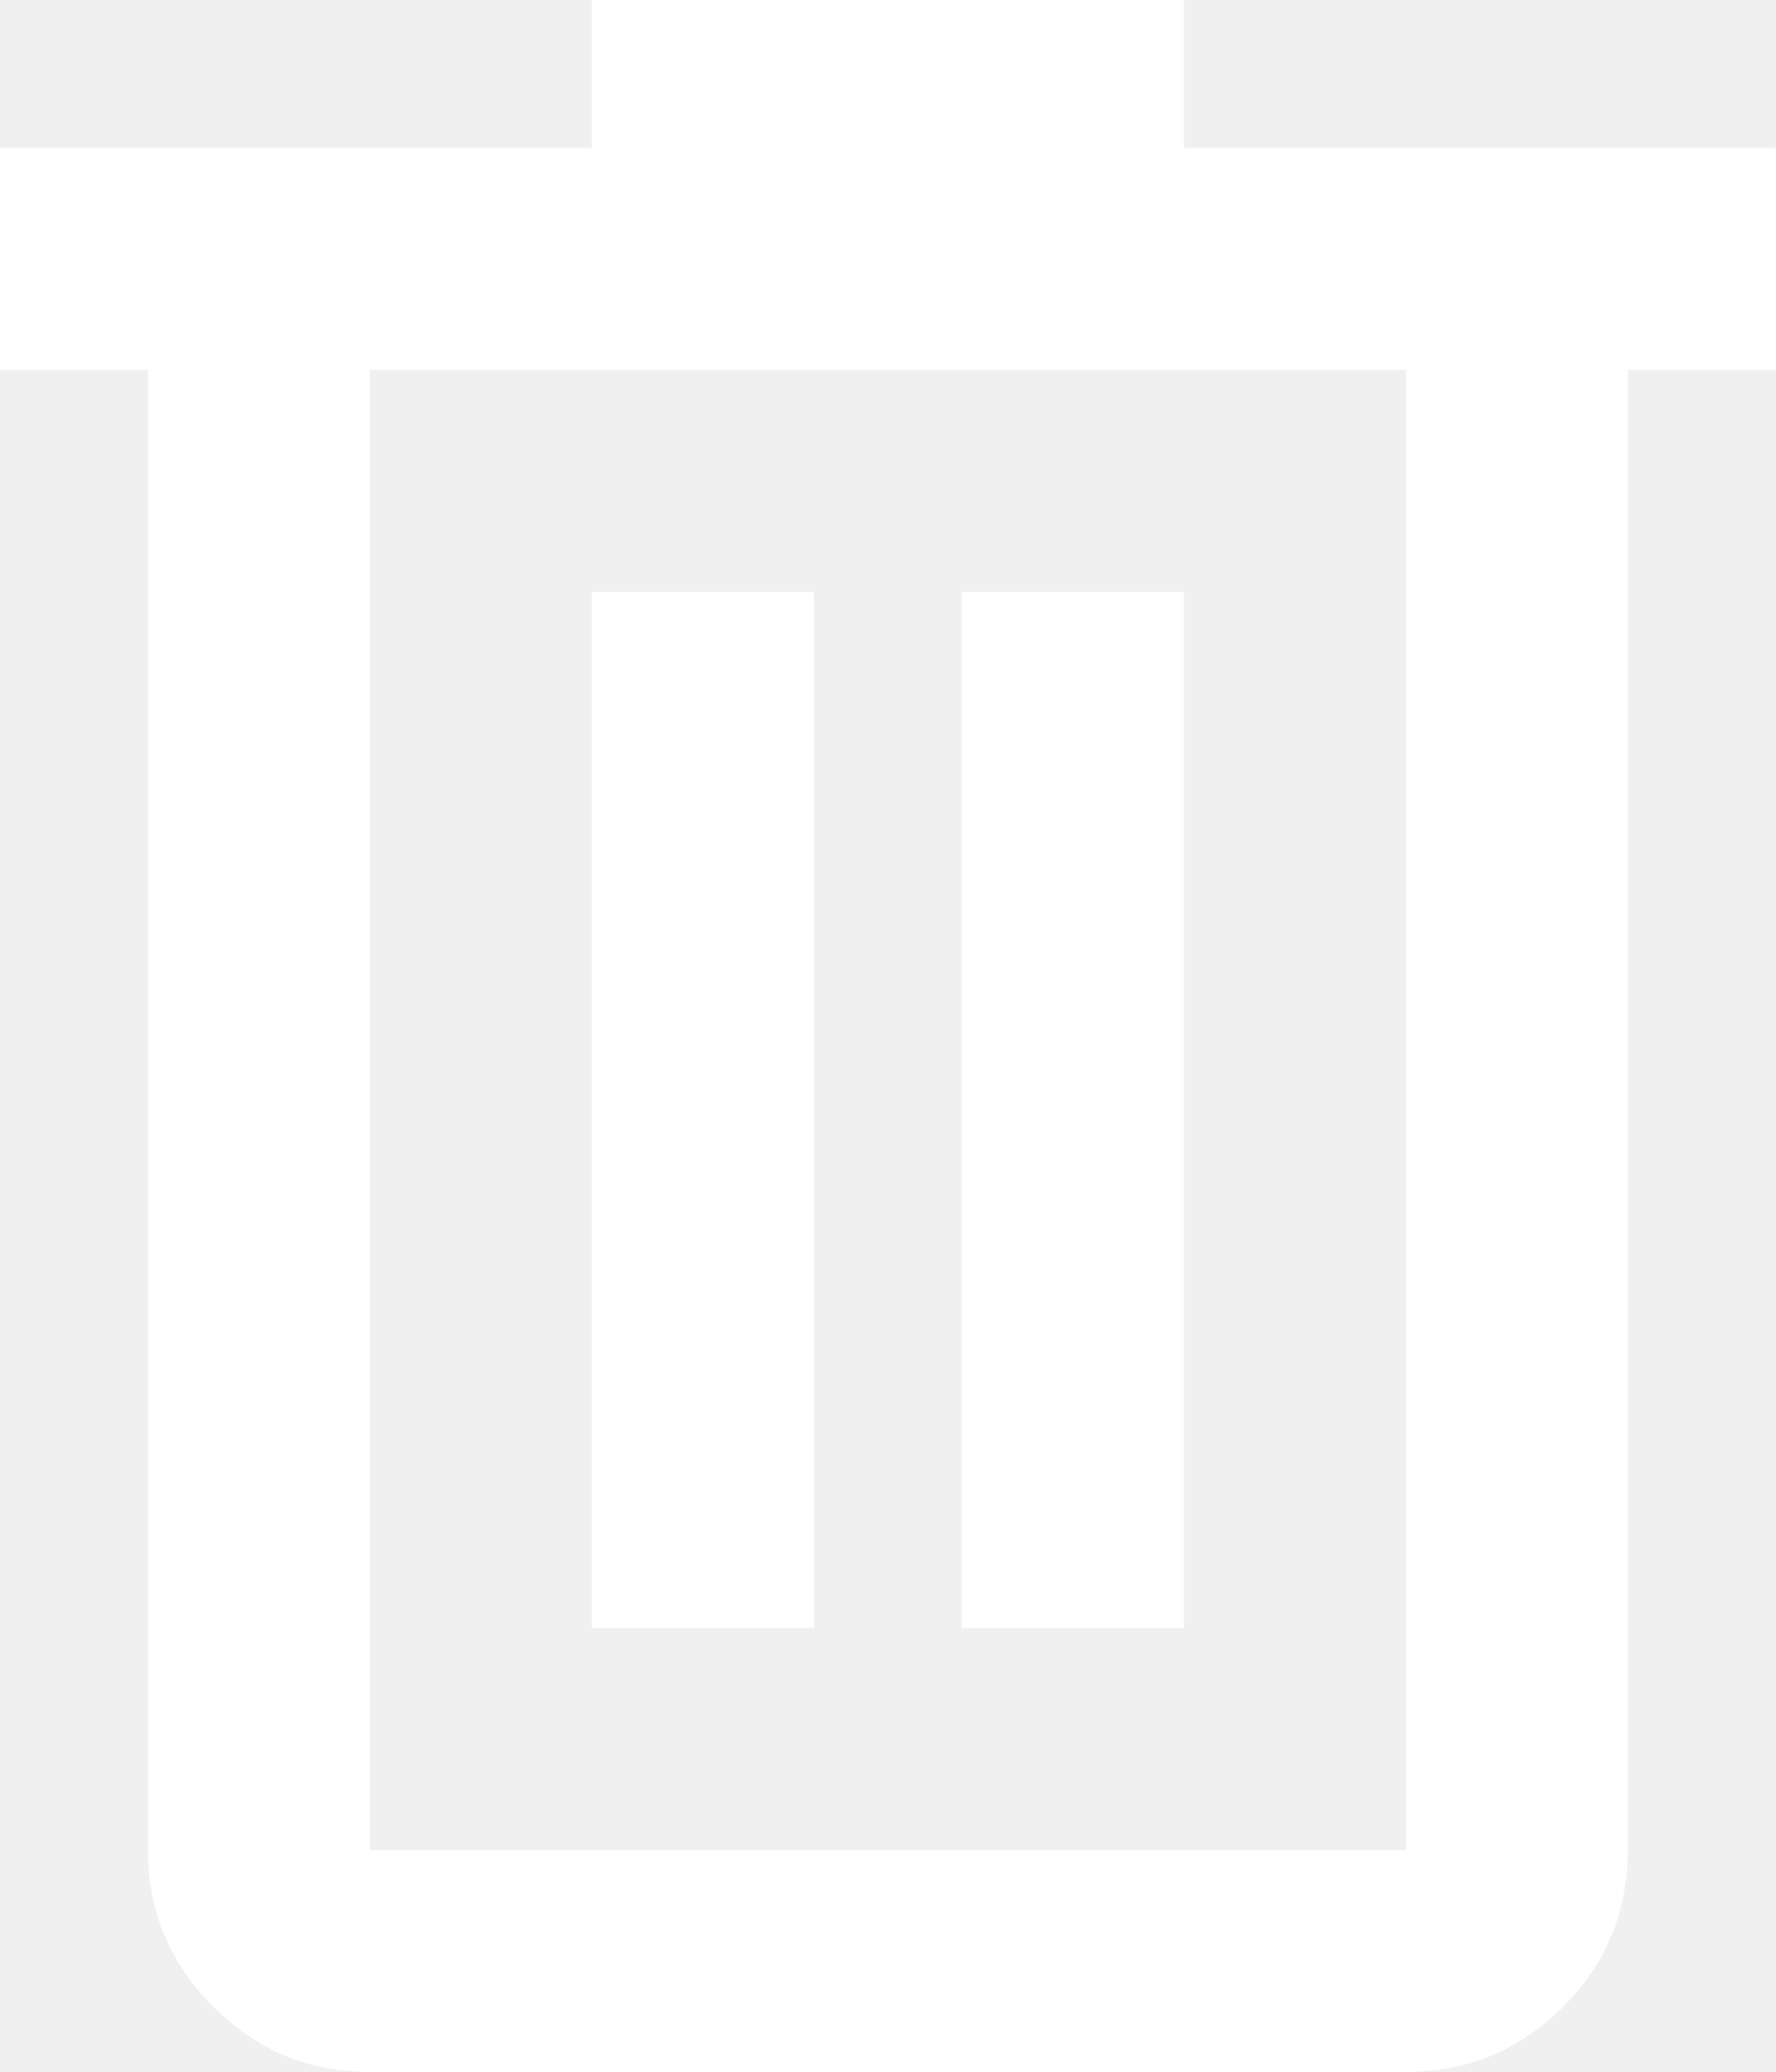
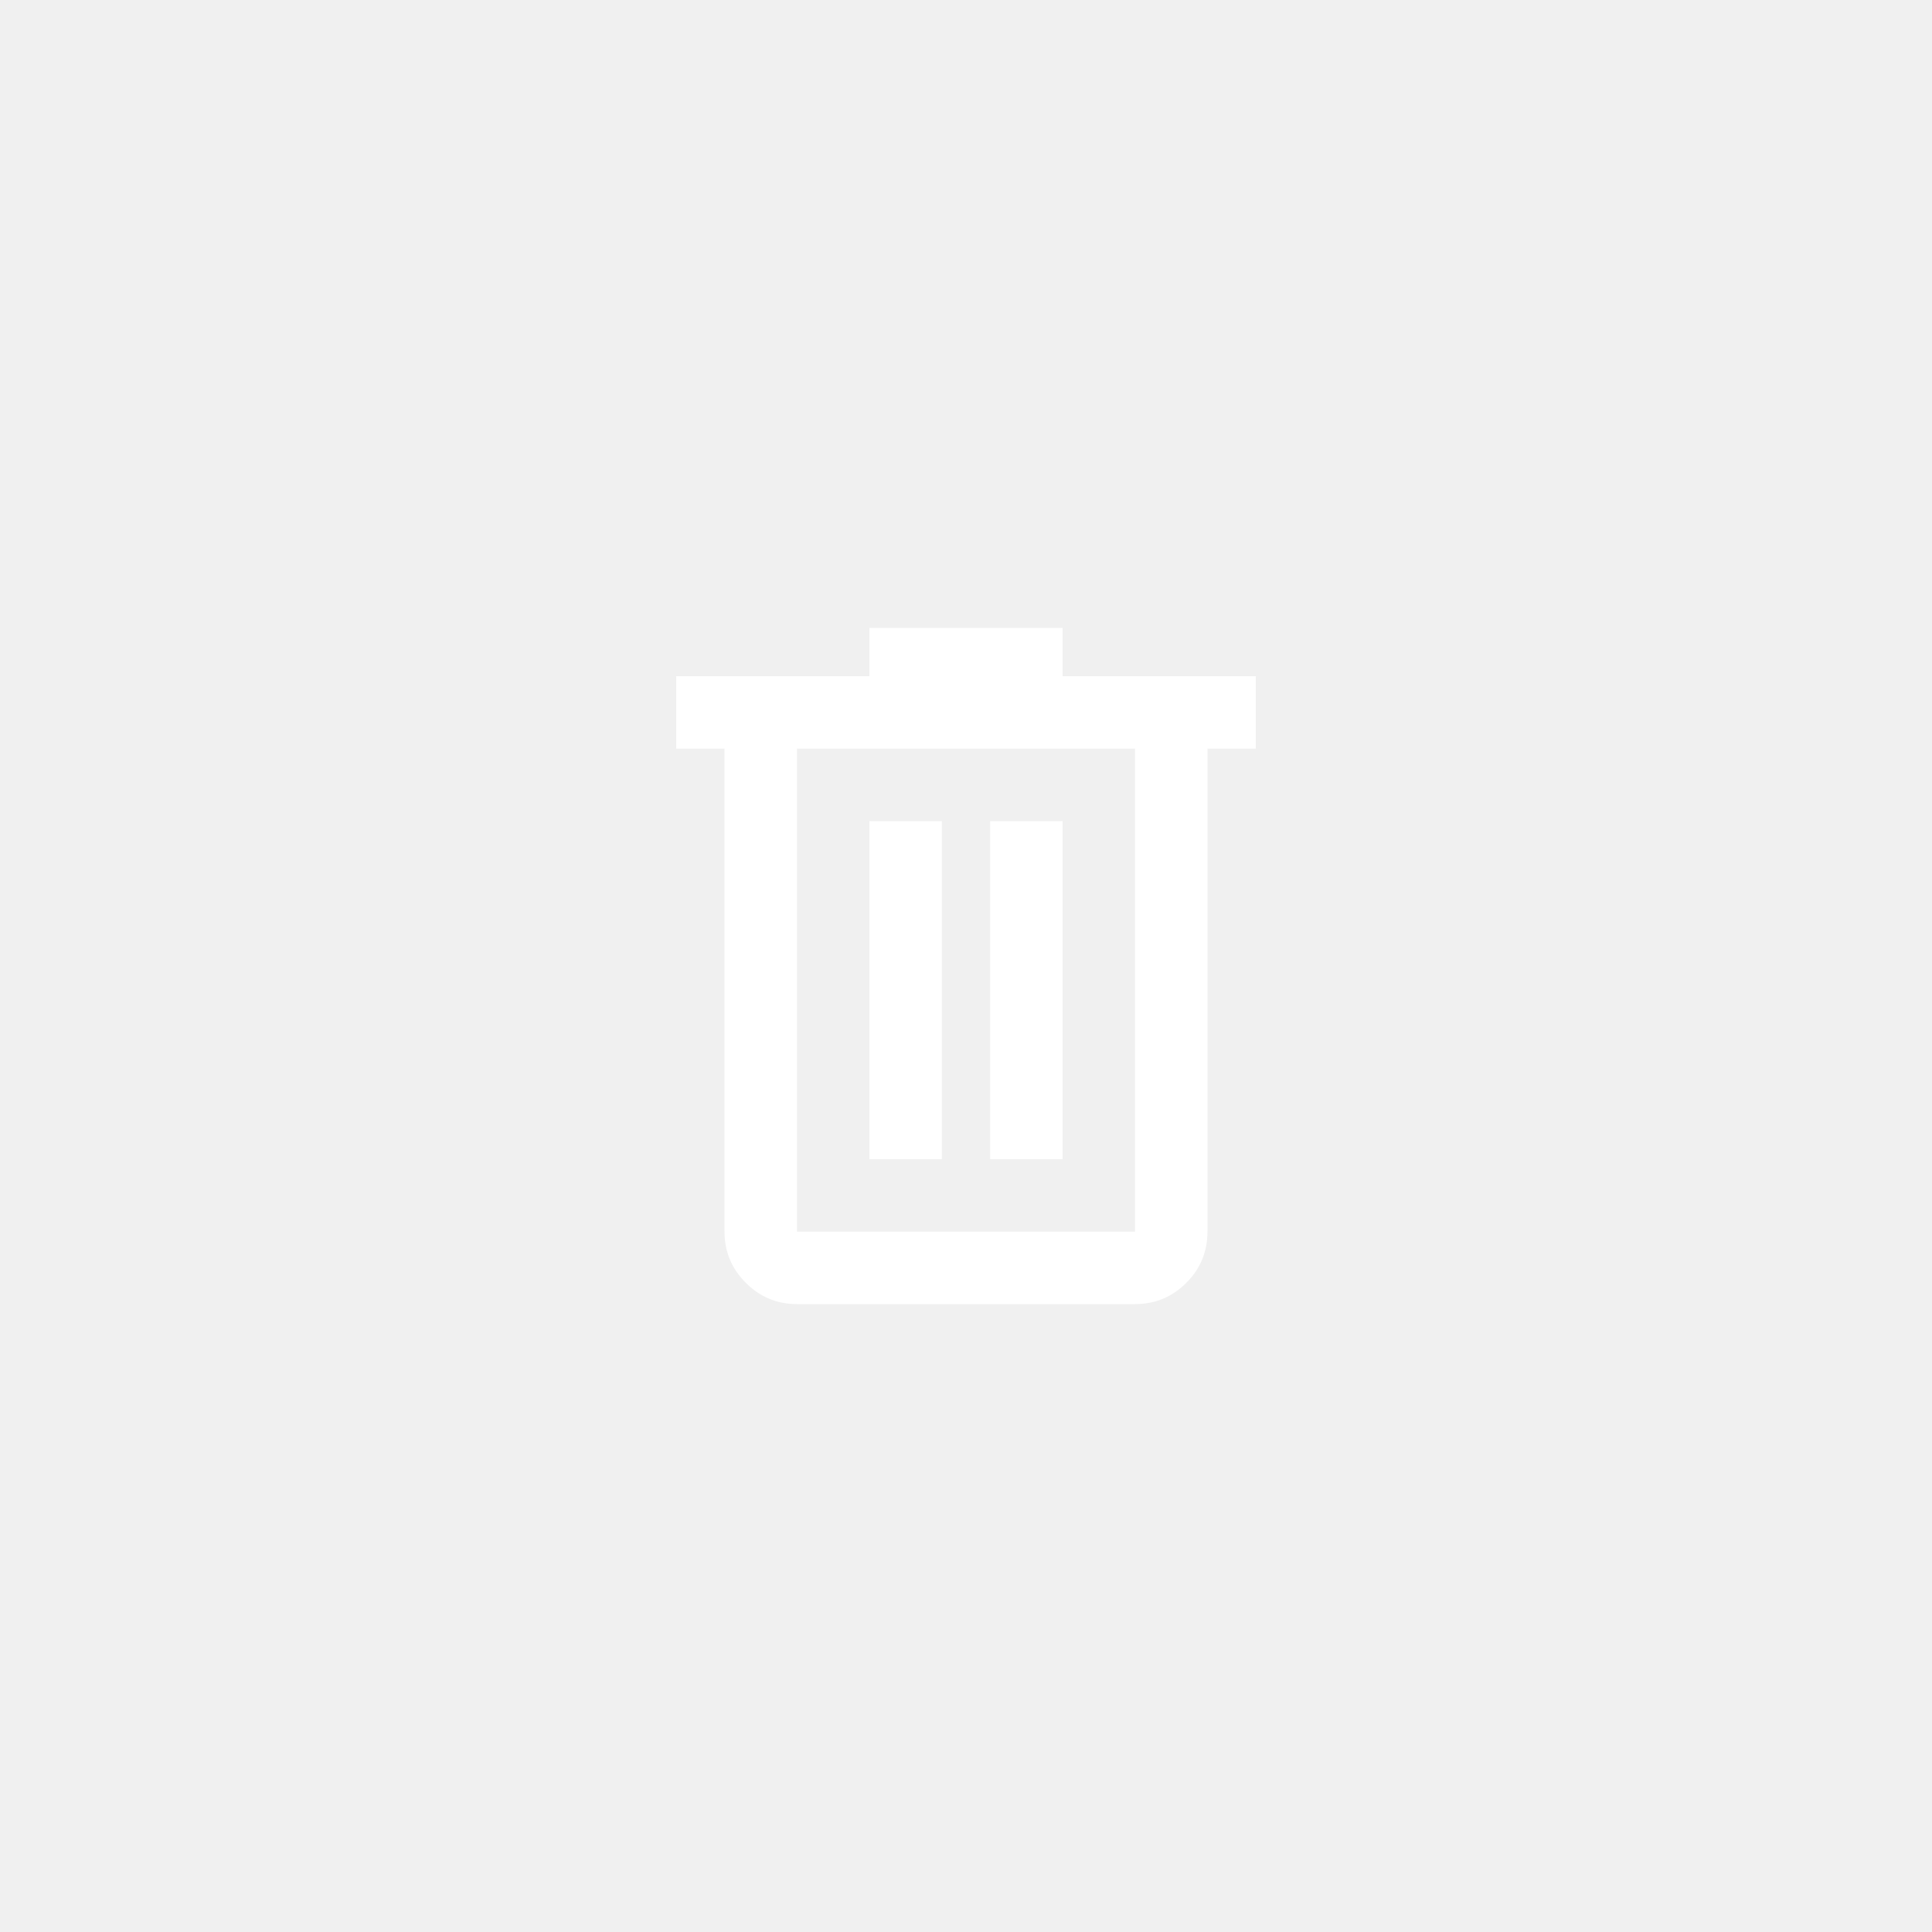
- <svg xmlns="http://www.w3.org/2000/svg" width="12" height="14" viewBox="0 0 12 14" fill="none">
-   <path d="M2.5 14C2.087 14 1.734 13.853 1.441 13.559C1.147 13.266 1 12.912 1 12.5V2.5H0V1H4V0H8V1H12V2.5H11V12.491C11 12.914 10.853 13.271 10.559 13.562C10.266 13.854 9.912 14 9.5 14H2.5ZM9.5 2.5H2.5V12.5H9.5V2.5ZM4 11H5.5V4H4V11ZM6.5 11H8V4H6.5V11Z" fill="white" />
+ <svg xmlns="http://www.w3.org/2000/svg" width="40" height="40" viewBox="0 0 40 40" fill="none">
+   <path d="M16.5 27C16.087 27 15.734 26.853 15.441 26.559C15.147 26.266 15 25.913 15 25.5V15.5H14V14H18V13H22V14H26V15.5H25V25.491C25 25.914 24.853 26.271 24.559 26.562C24.266 26.854 23.913 27 23.5 27H16.5ZM23.5 15.5H16.5V25.5H23.5V15.5ZM18 24H19.5V17H18V24ZM20.5 24H22V17H20.5V24Z" fill="white" />
</svg>
